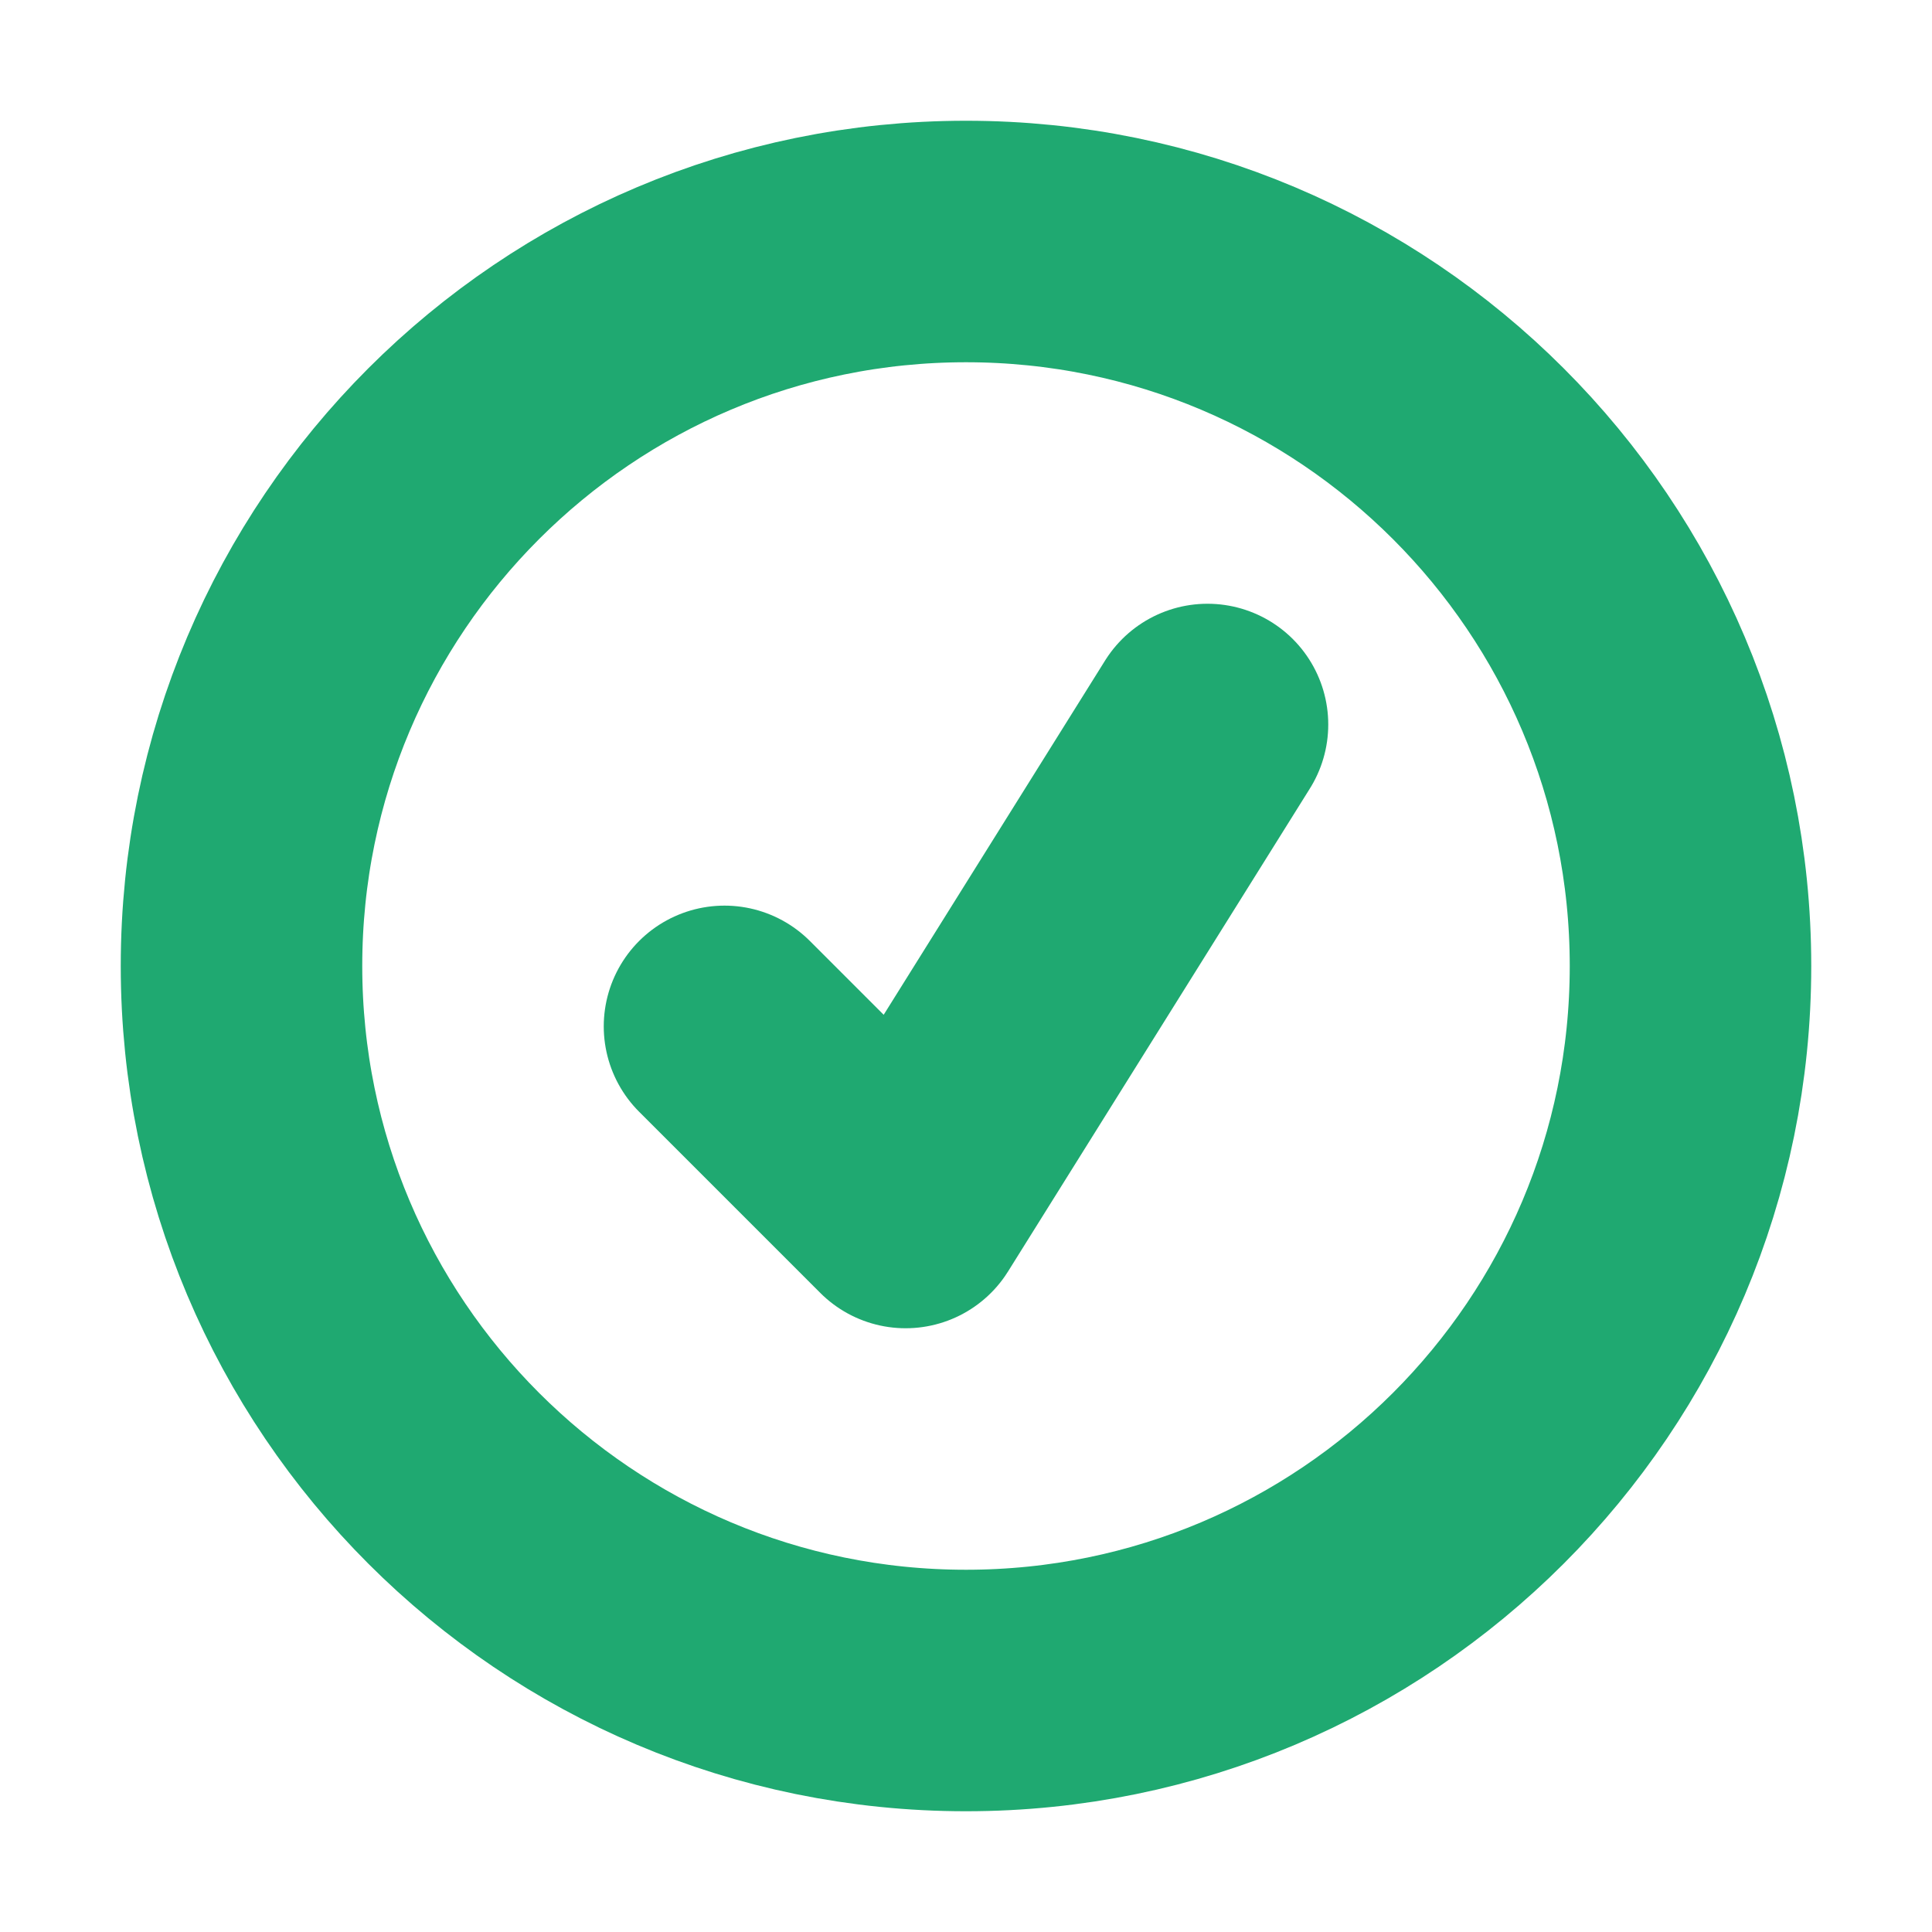
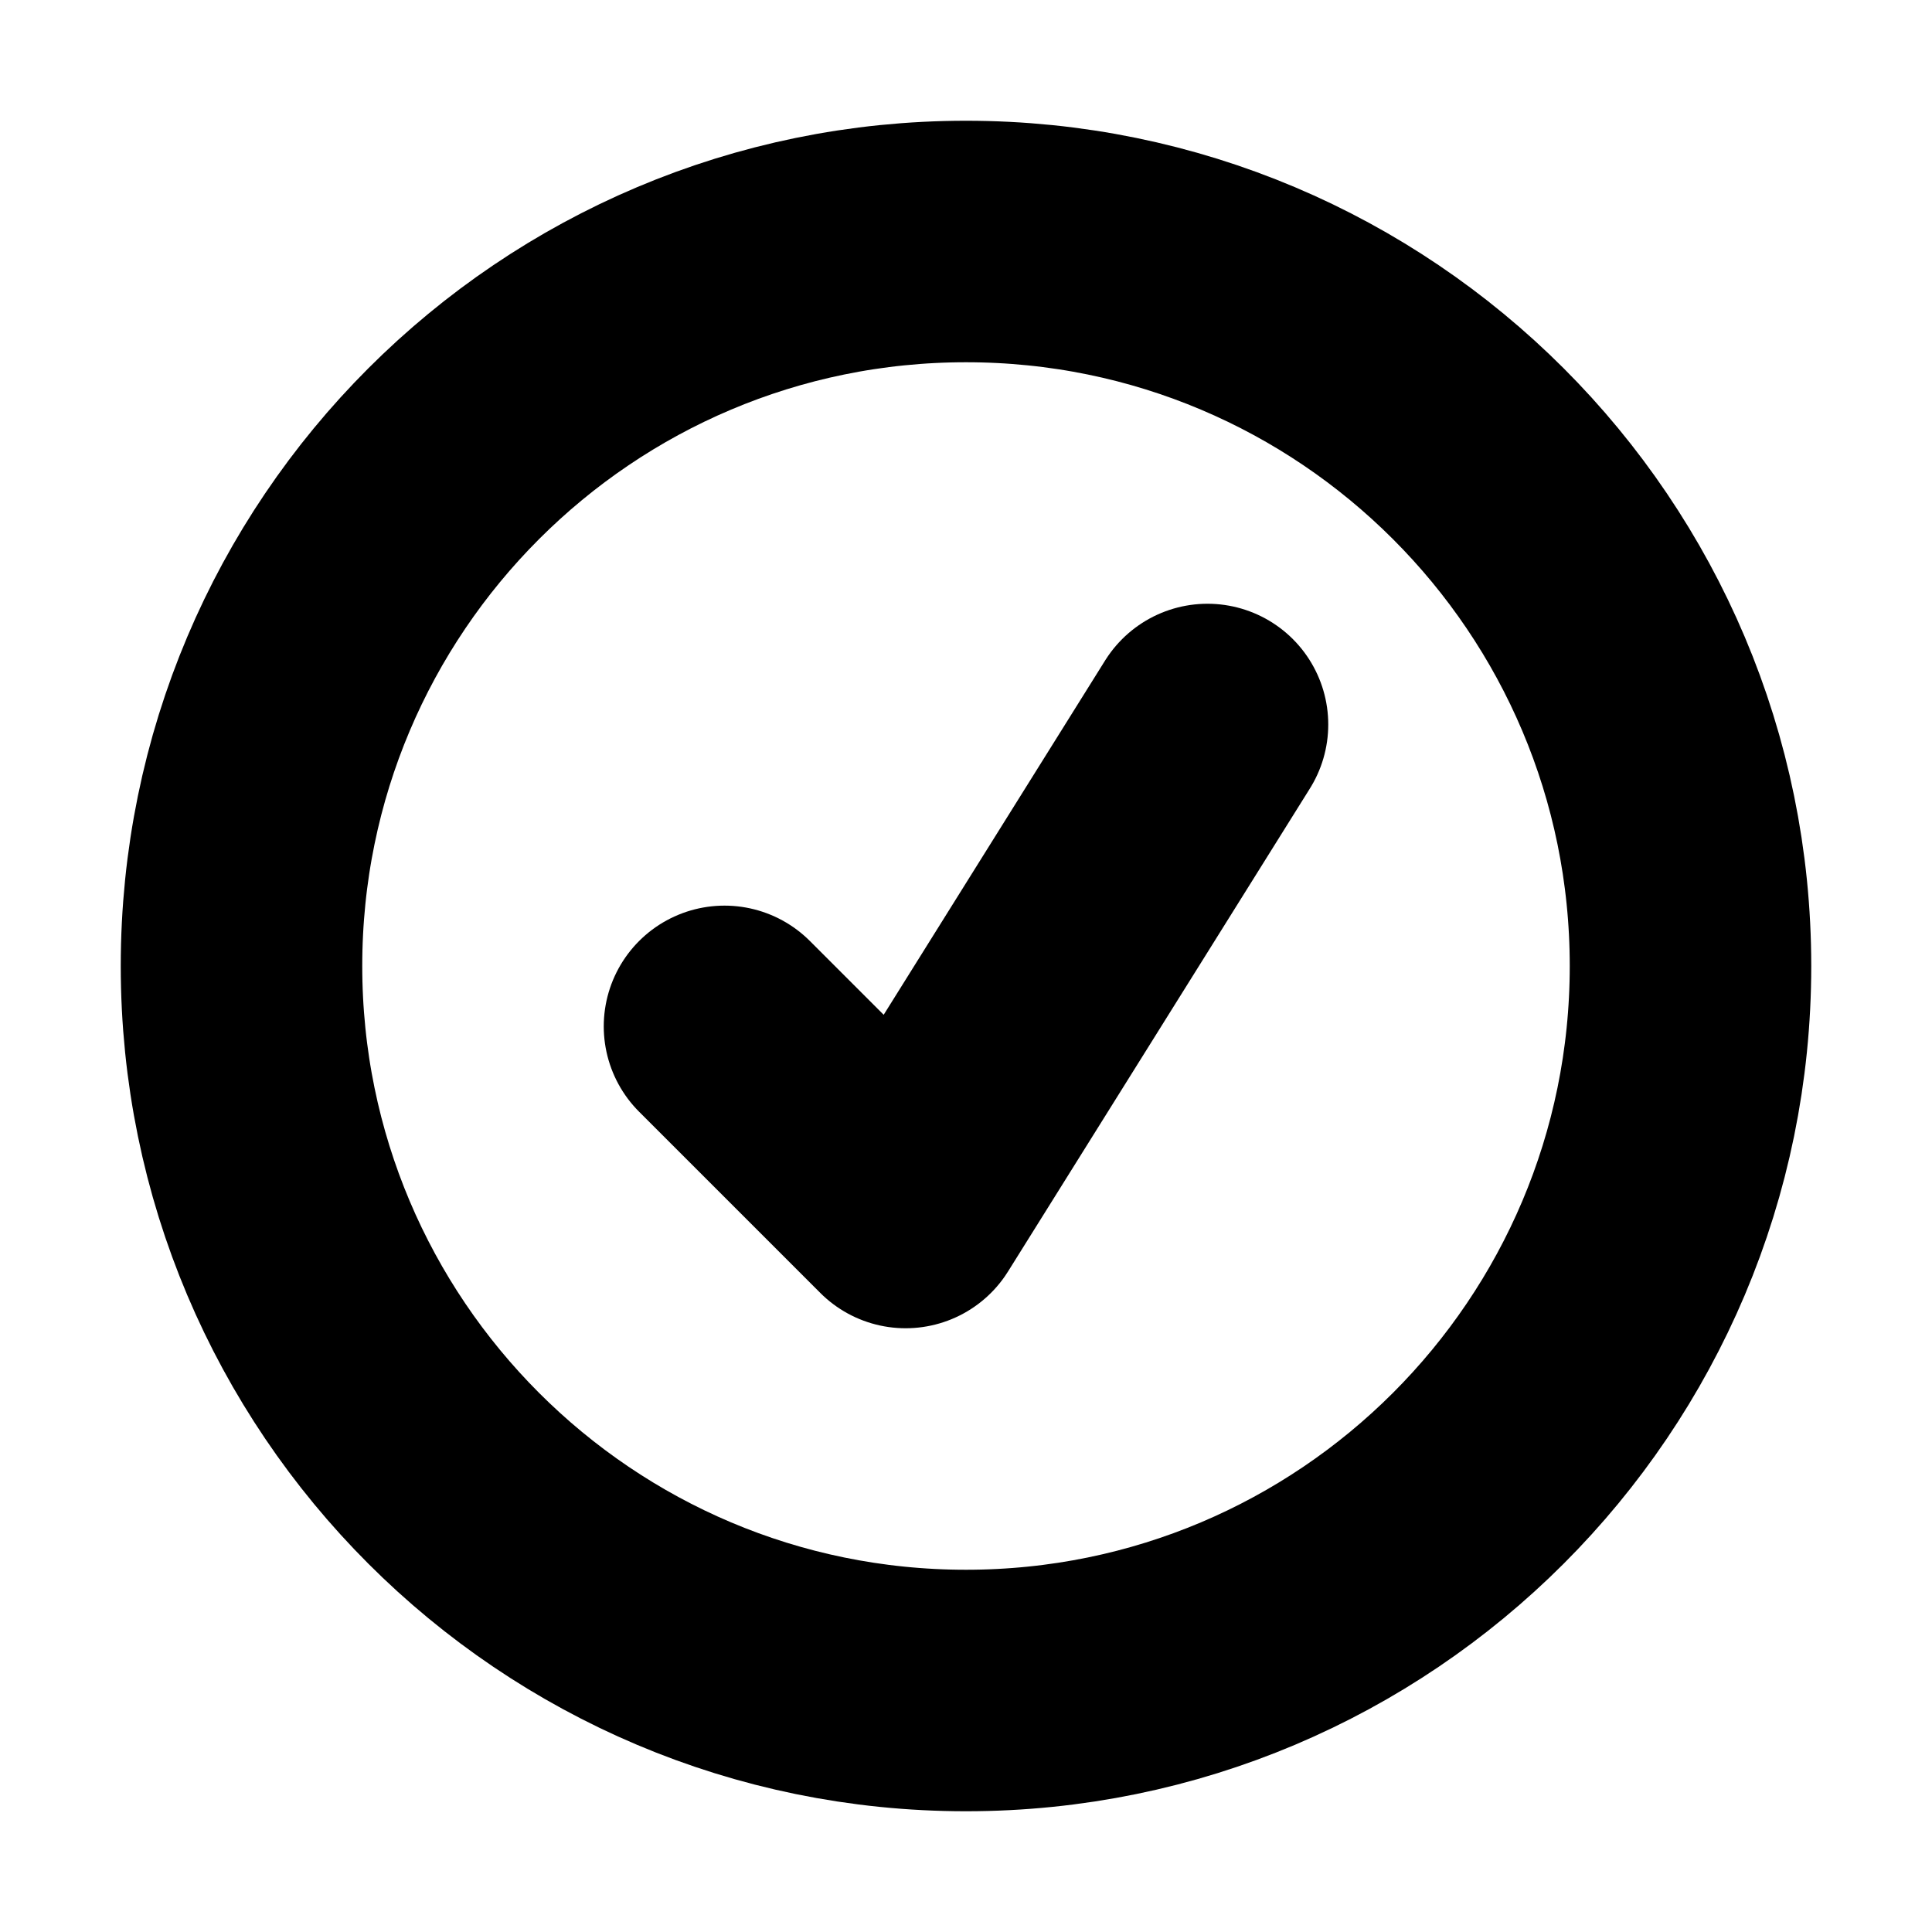
<svg xmlns="http://www.w3.org/2000/svg" viewBox="0 0 16 16" fill="none">
-   <circle cx="8" cy="8" r="6" stroke="#1FA971" stroke-width="2" />
-   <path d="M10 6L7.5 10L6 8.5" stroke="#1FA971" stroke-width="2" stroke-linecap="round" stroke-linejoin="round" />
+   <circle cx="8" cy="8" r="6" stroke="currentColor" class="icon-dark" stroke-width="2" />
+   <path d="M10 6L7.5 10L6 8.5" stroke="currentColor" class="icon-dark" stroke-width="2" stroke-linecap="round" stroke-linejoin="round" />
</svg>
